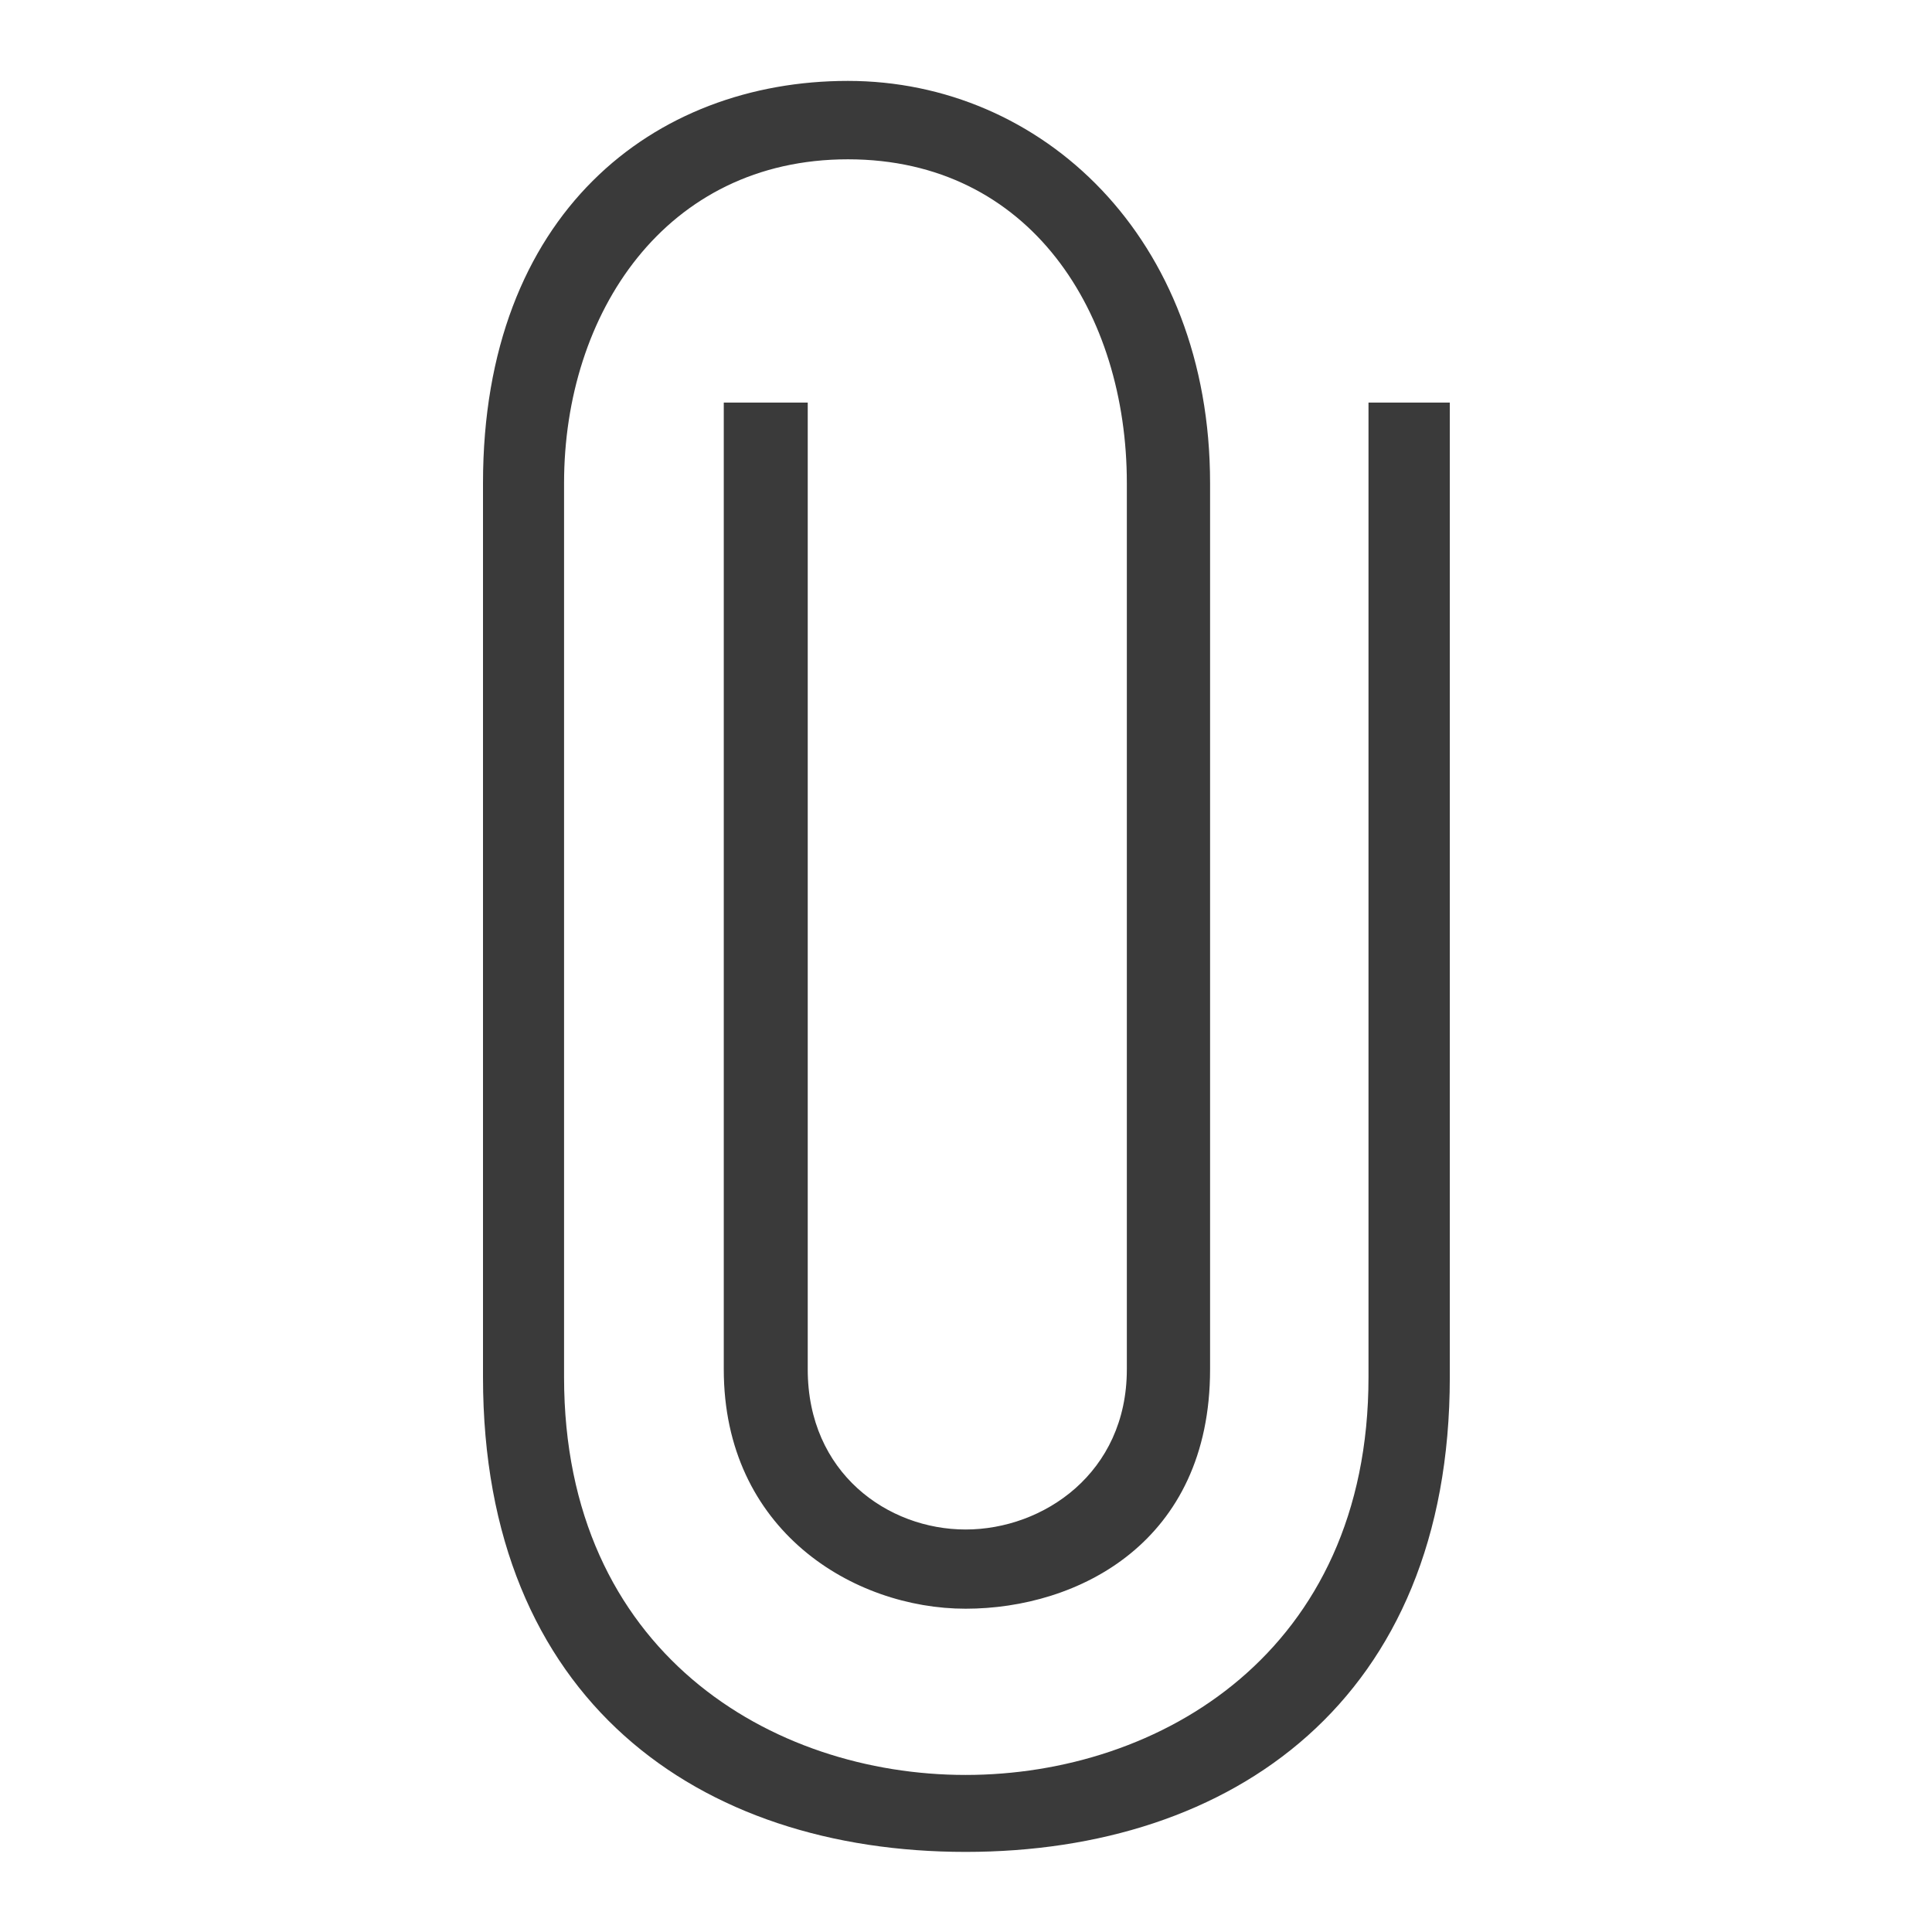
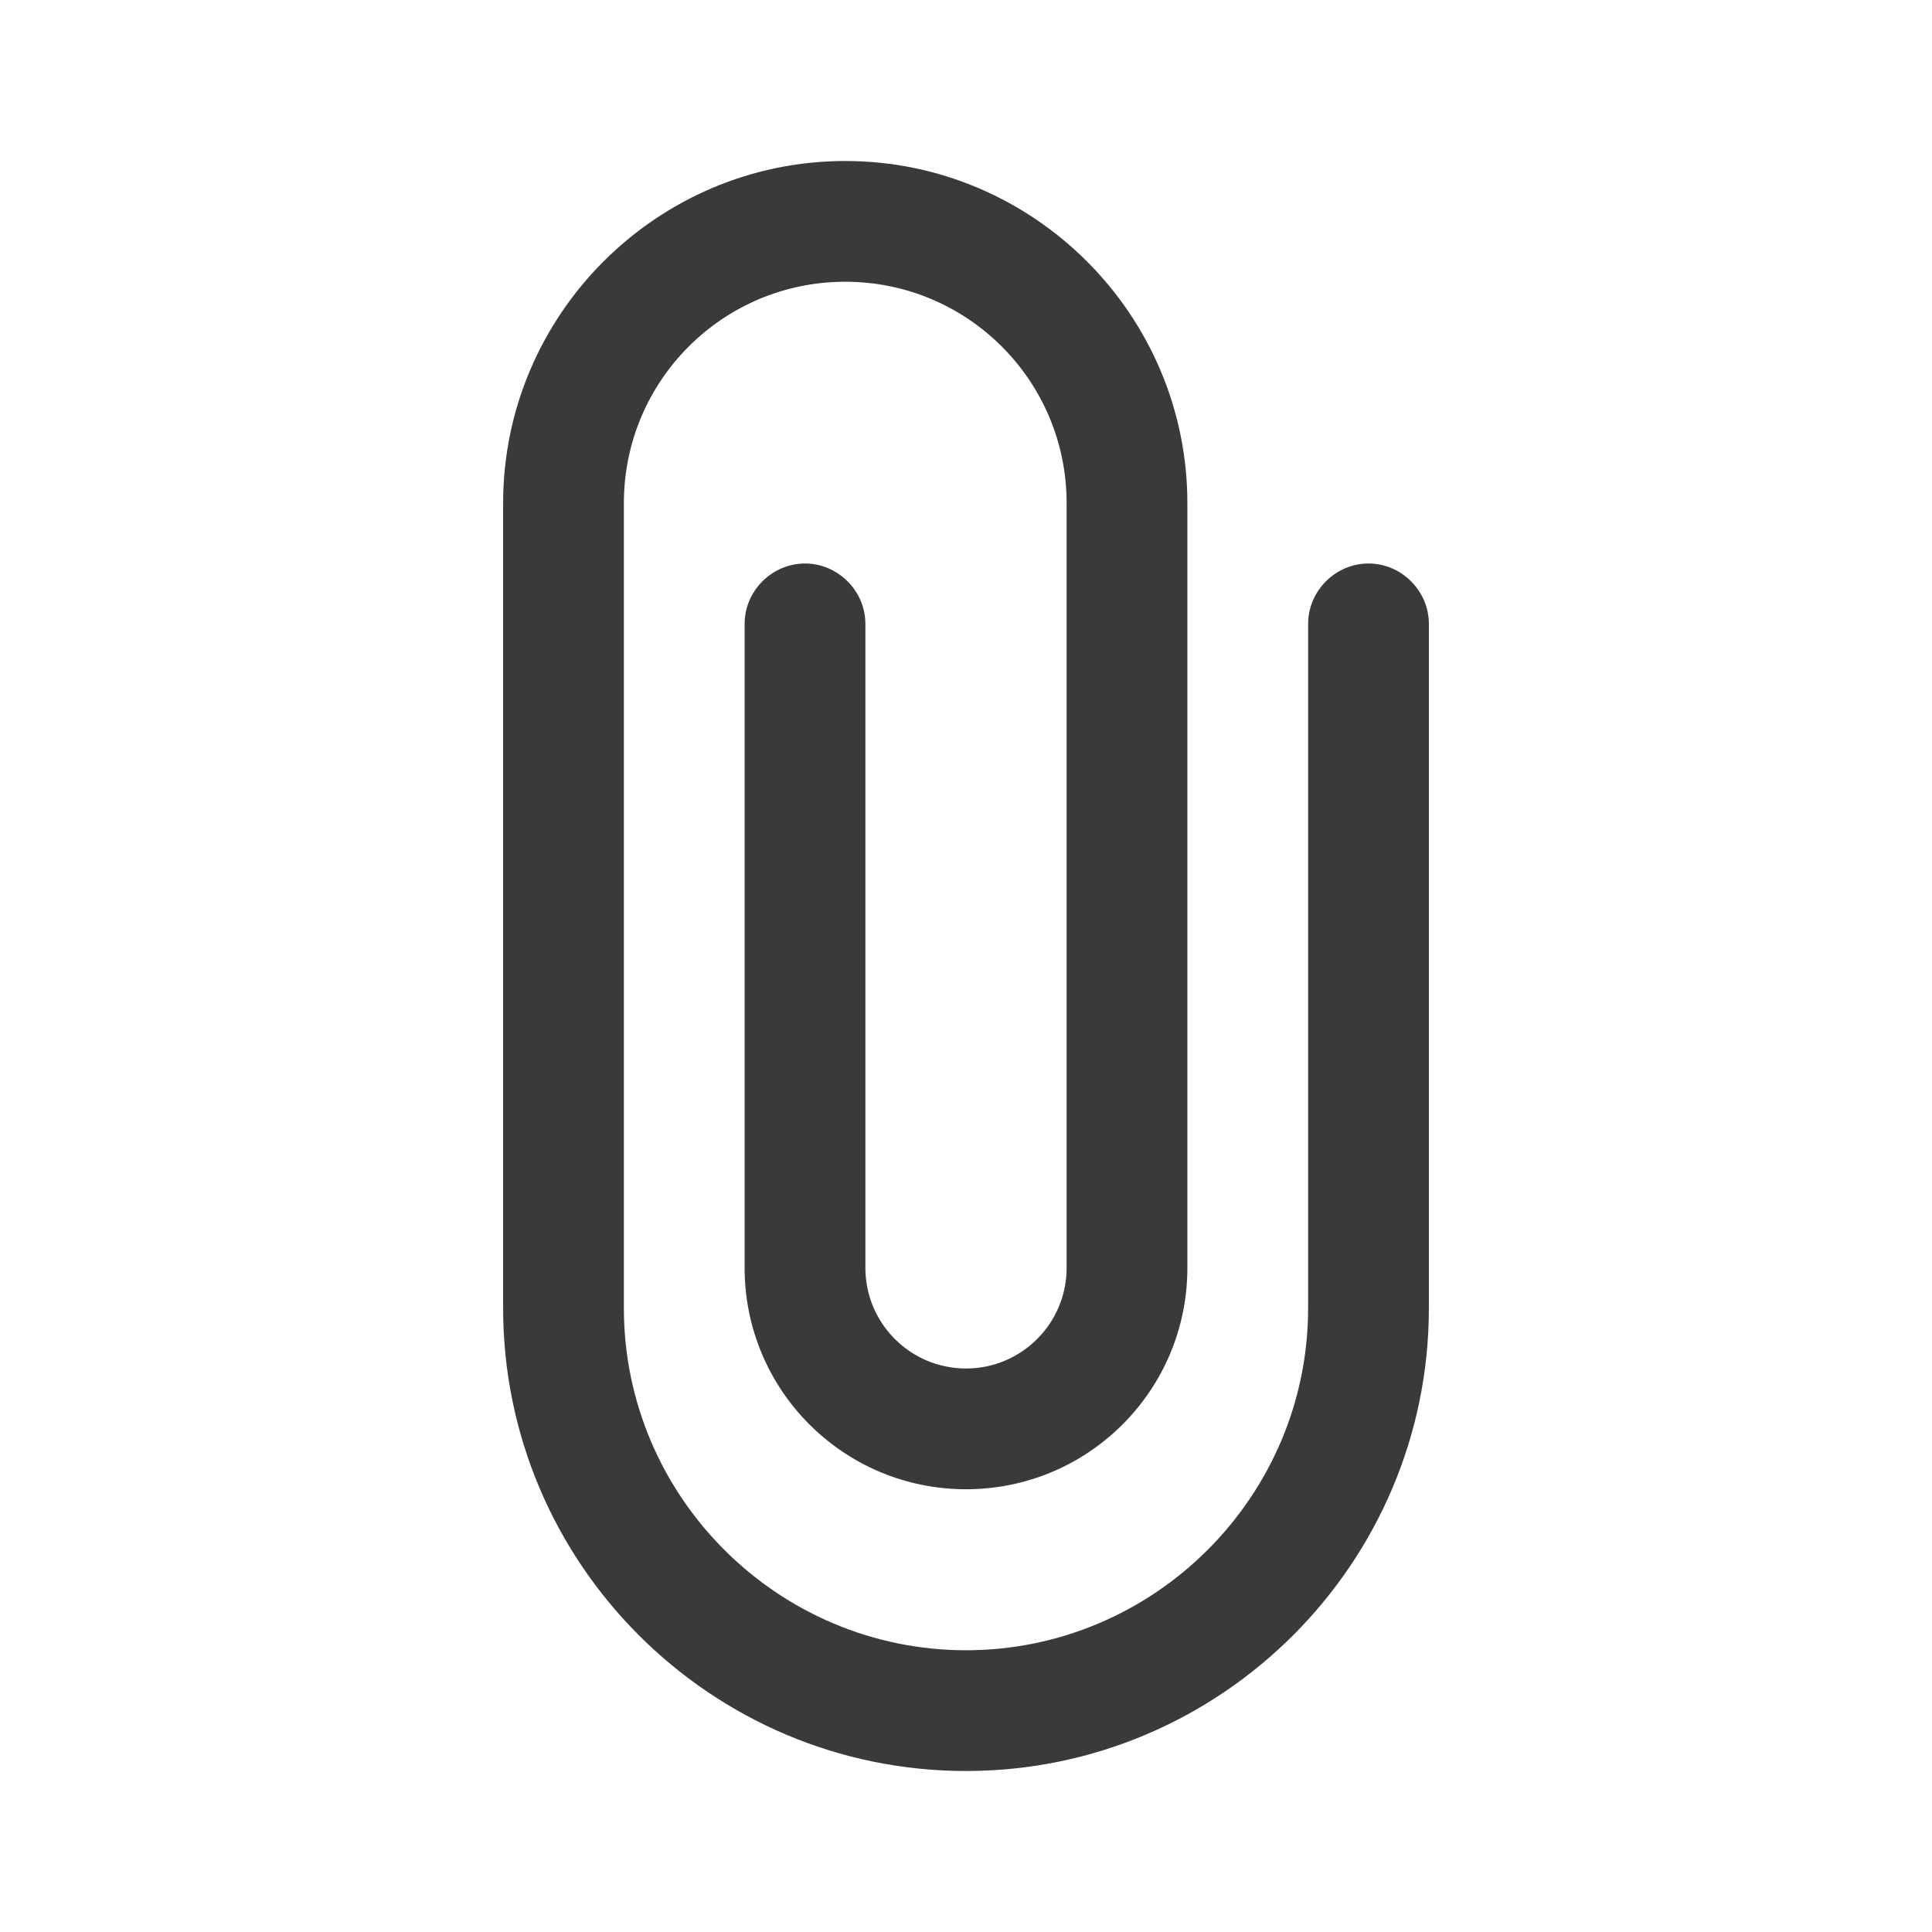
<svg xmlns="http://www.w3.org/2000/svg" width="24" height="24" viewBox="0 0 24 24" fill="none">
-   <path d="M17 5.001V17.108C17 20.524 14.404 22.049 11.995 22.049C9.586 22.049 7.007 20.524 7.007 17.108V6.001C7.007 3.895 8.264 1.979 10.533 1.979C12.803 1.979 13.998 3.895 13.998 6.001C13.998 6.001 13.998 15.724 13.998 17.011C13.998 18.298 12.961 19 11.995 19C11.028 19 10.034 18.298 10.034 17.011V5.001H8.991V17.011C8.991 19.011 10.601 19.984 11.995 19.984C13.389 19.984 15.032 19.162 15.032 17.011C15.032 17.011 15.032 9.049 15.032 6.001C15.032 2.953 12.942 1.005 10.533 1.005C8.124 1.005 6 2.65 6 6.001V17.108C6 21.12 8.681 23.005 11.995 23.005C15.309 23.005 18.01 21.12 18.01 17.108C18.01 13.096 18.01 5.001 18.01 5.001H17Z" fill="#3A3A3A" />
+   <path d="M17 7C16.59 7 16.25 7.34 16.25 7.75V16.25C16.25 18.59 14.34 20.5 12 20.5C9.66 20.5 7.75 18.59 7.75 16.25V6.25C7.75 4.73 8.98 3.5 10.5 3.5C12.02 3.5 13.25 4.73 13.25 6.25V15.75C13.25 16.44 12.69 17 12 17C11.31 17 10.75 16.44 10.75 15.75V7.75C10.75 7.34 10.41 7 10 7C9.59 7 9.25 7.34 9.25 7.75V15.75C9.25 17.27 10.48 18.5 12 18.5C13.52 18.5 14.75 17.27 14.75 15.75V6.25C14.75 3.91 12.84 2 10.5 2C8.16 2 6.25 3.91 6.25 6.25V16.25C6.25 19.42 8.83 22 12 22C15.17 22 17.75 19.42 17.75 16.25V7.75C17.75 7.34 17.41 7 17 7Z" fill="#3A3A3A" />
</svg>
